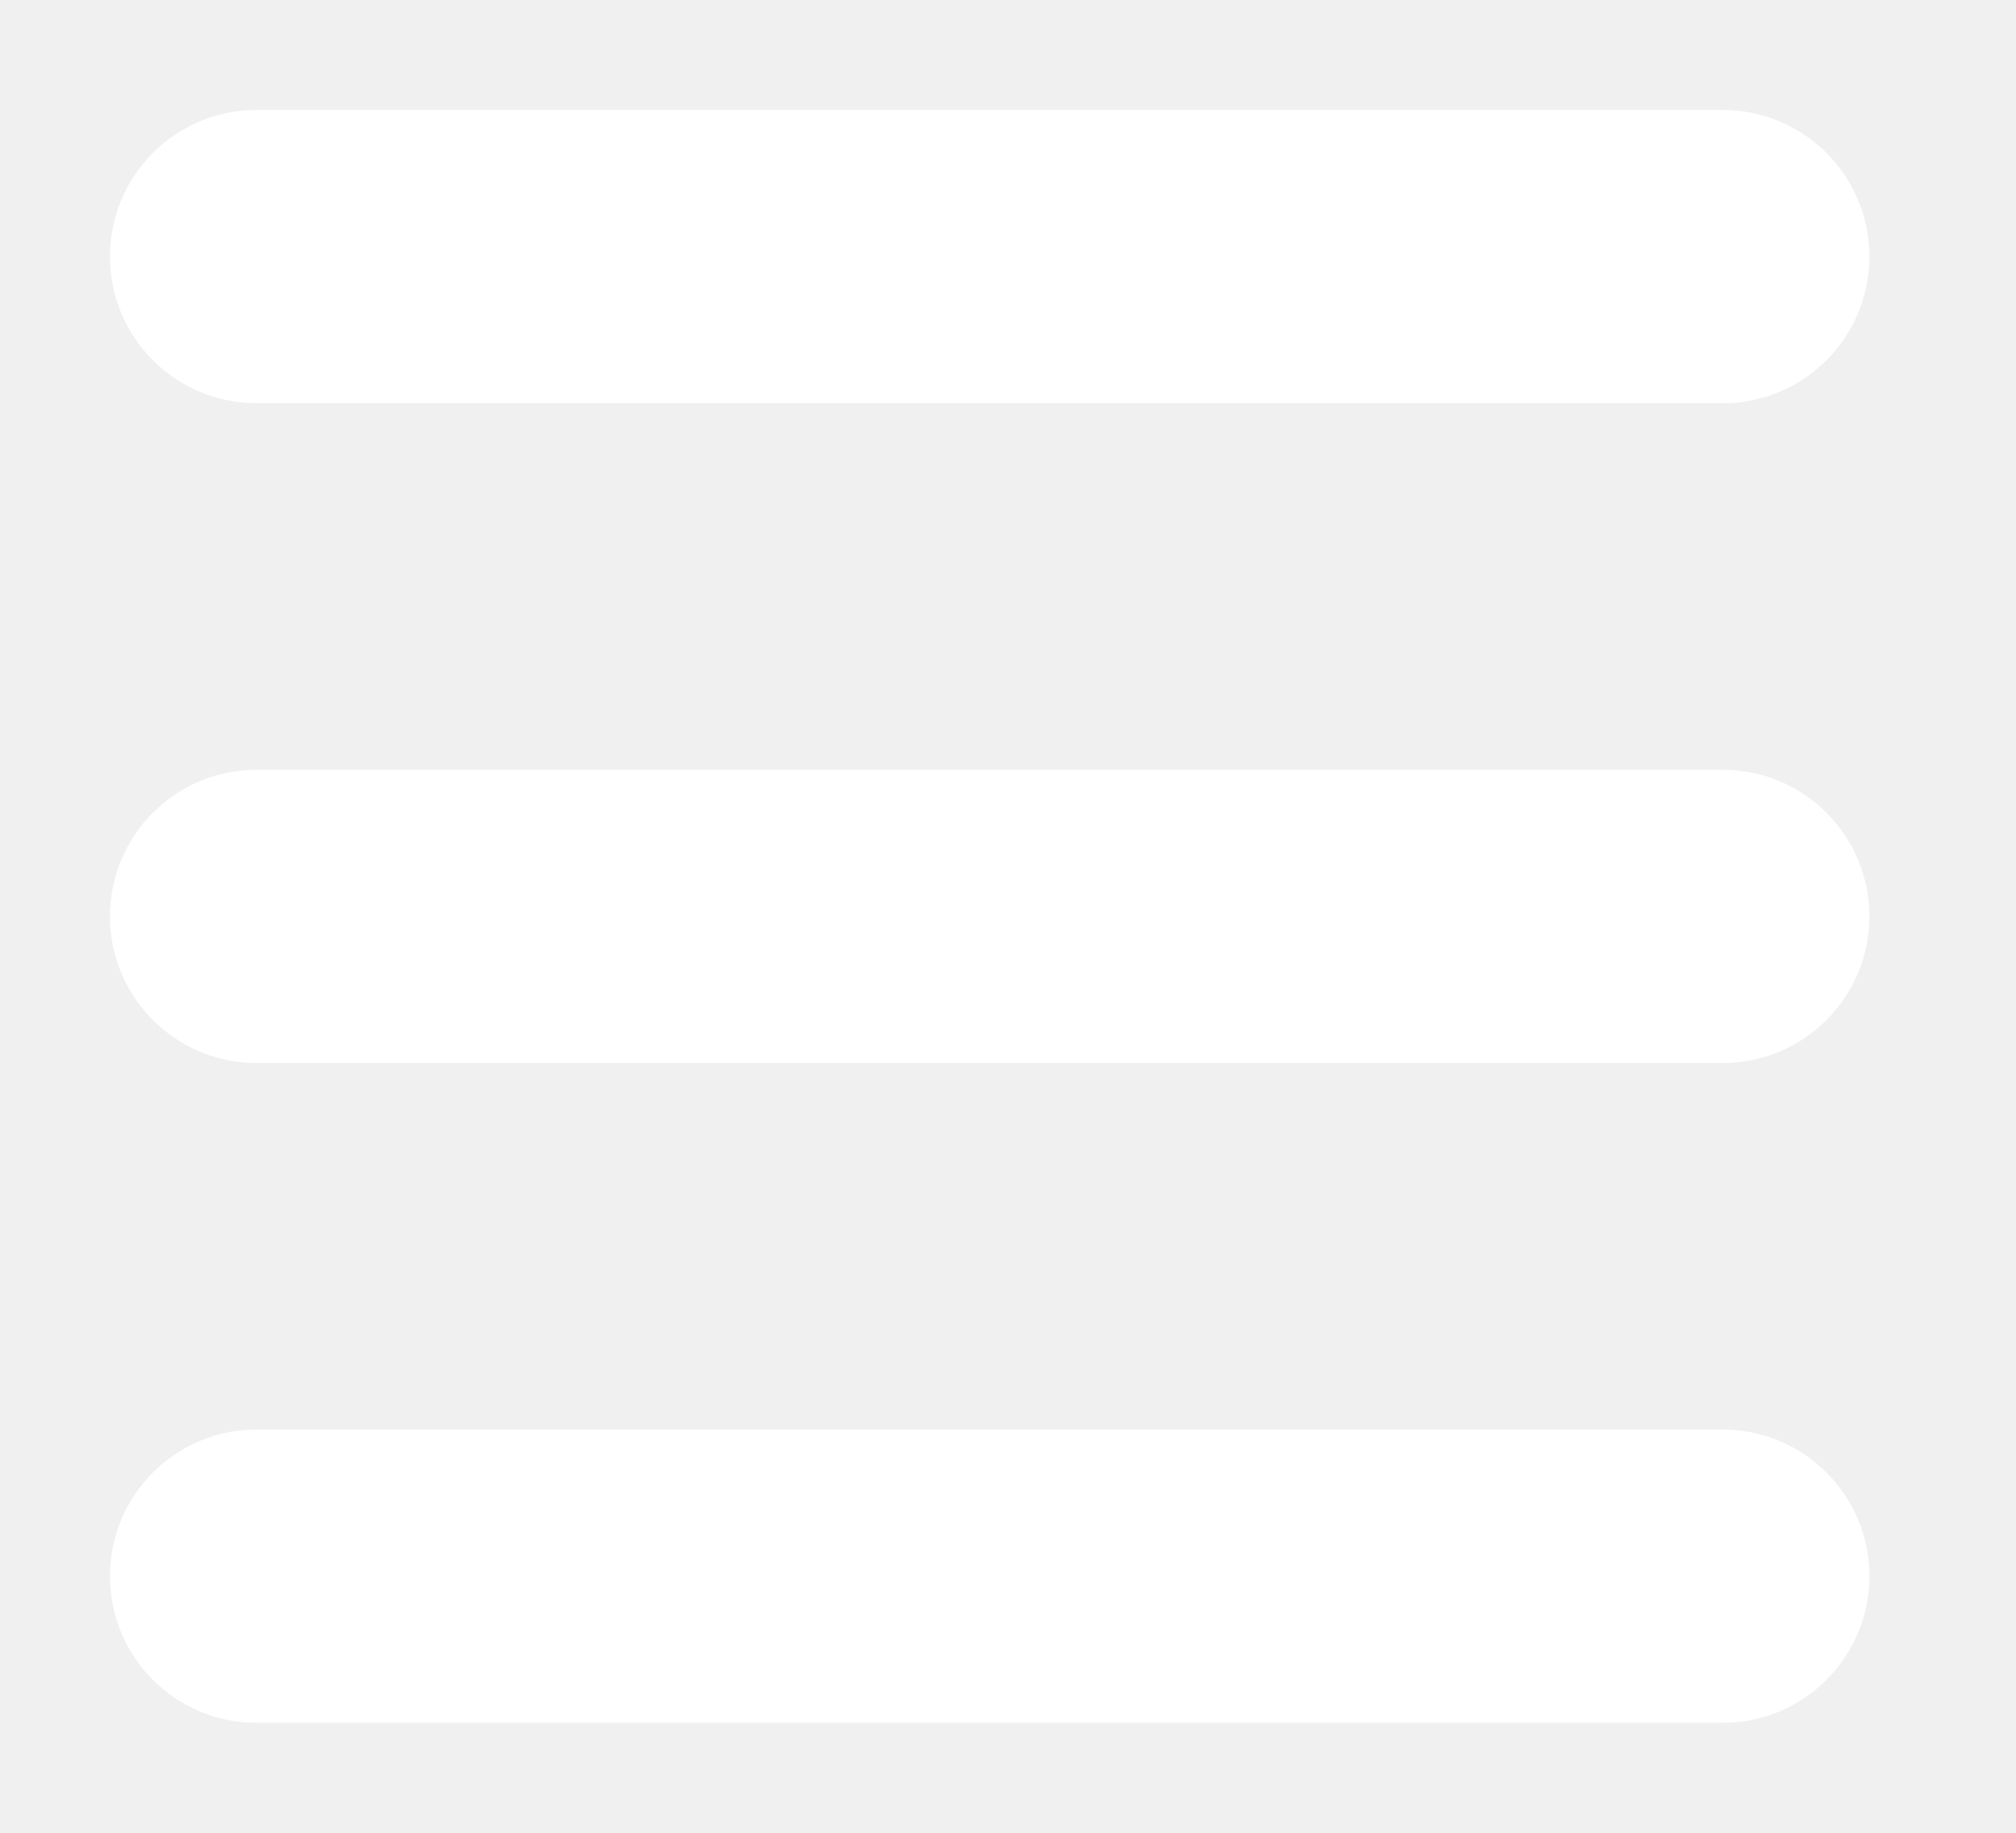
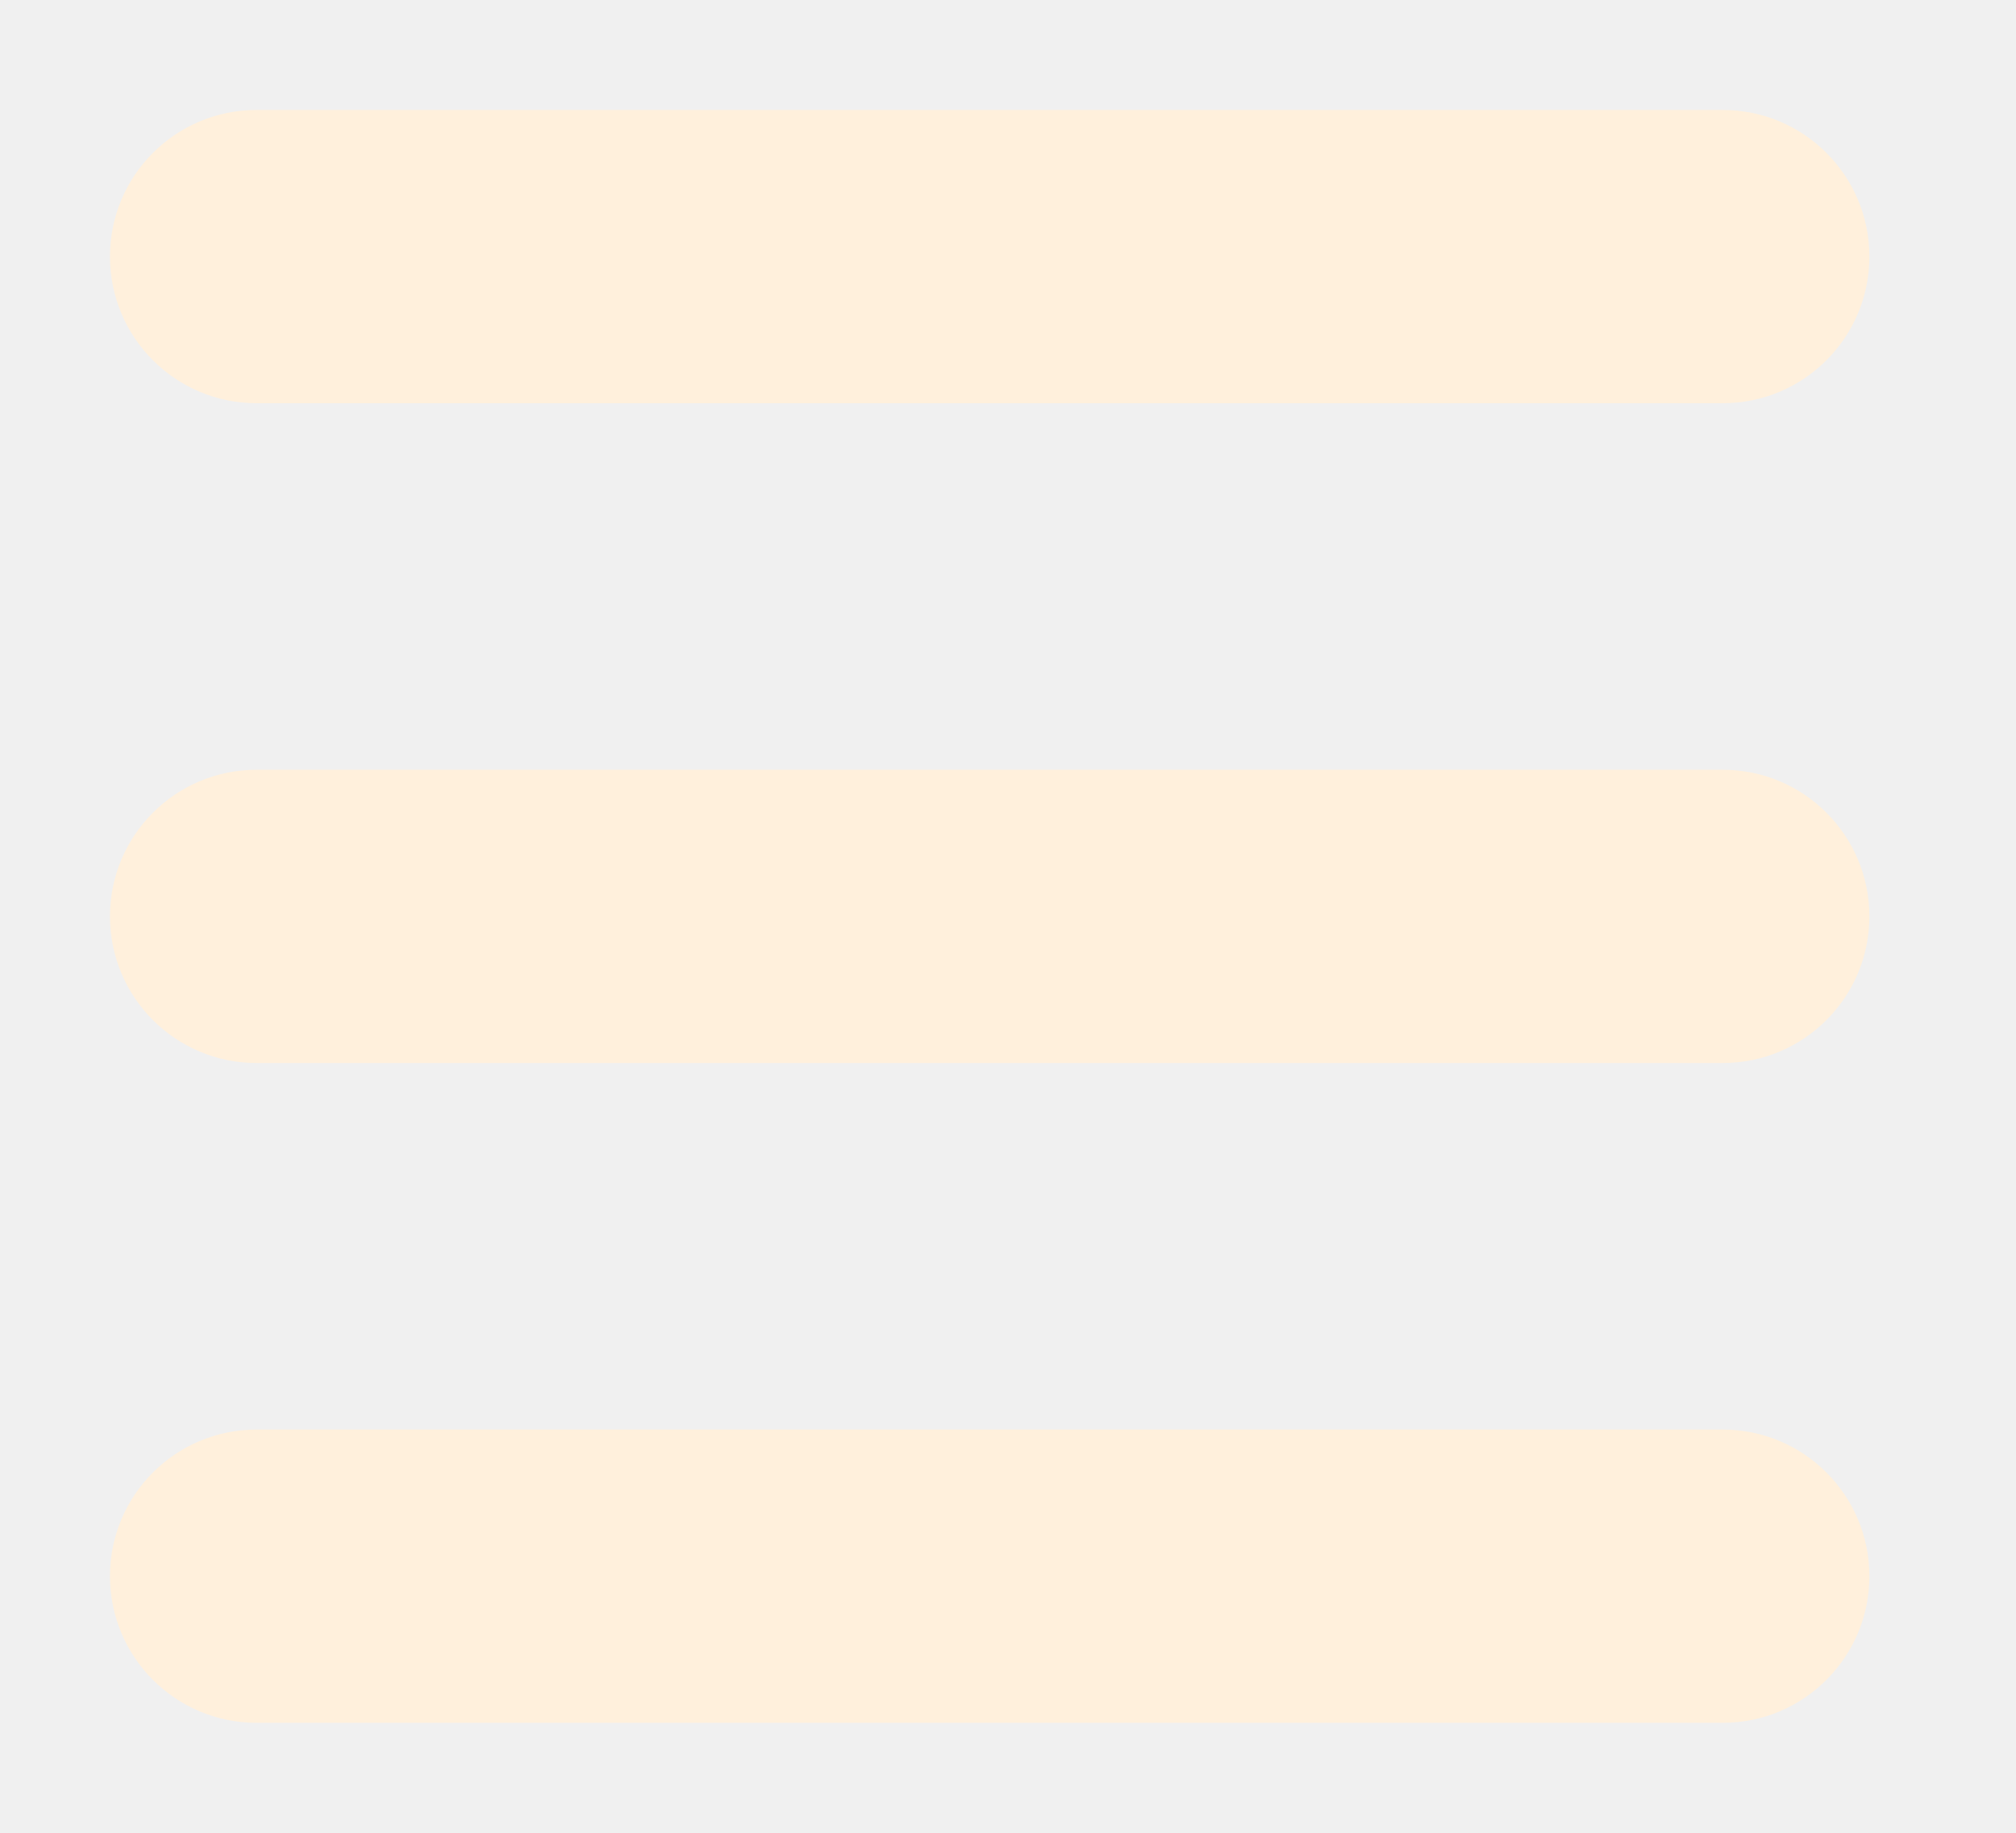
<svg xmlns="http://www.w3.org/2000/svg" width="55" height="50" viewBox="0 0 55 50" fill="none">
-   <rect x="3" y="21" width="48" height="8" rx="4" fill="white" />
-   <rect x="3" y="39" width="48" height="8" rx="4" fill="white" />
-   <rect x="3" y="3" width="48" height="8" rx="4" fill="white" />
+   <rect x="3" y="21" width="48" height="8" rx="4" fill="#FFF0DC" />
+   <rect x="3" y="39" width="48" height="8" rx="4" fill="#FFF0DC" />
+   <rect x="3" y="3" width="48" height="8" rx="4" fill="#FFF0DC" />
</svg>
